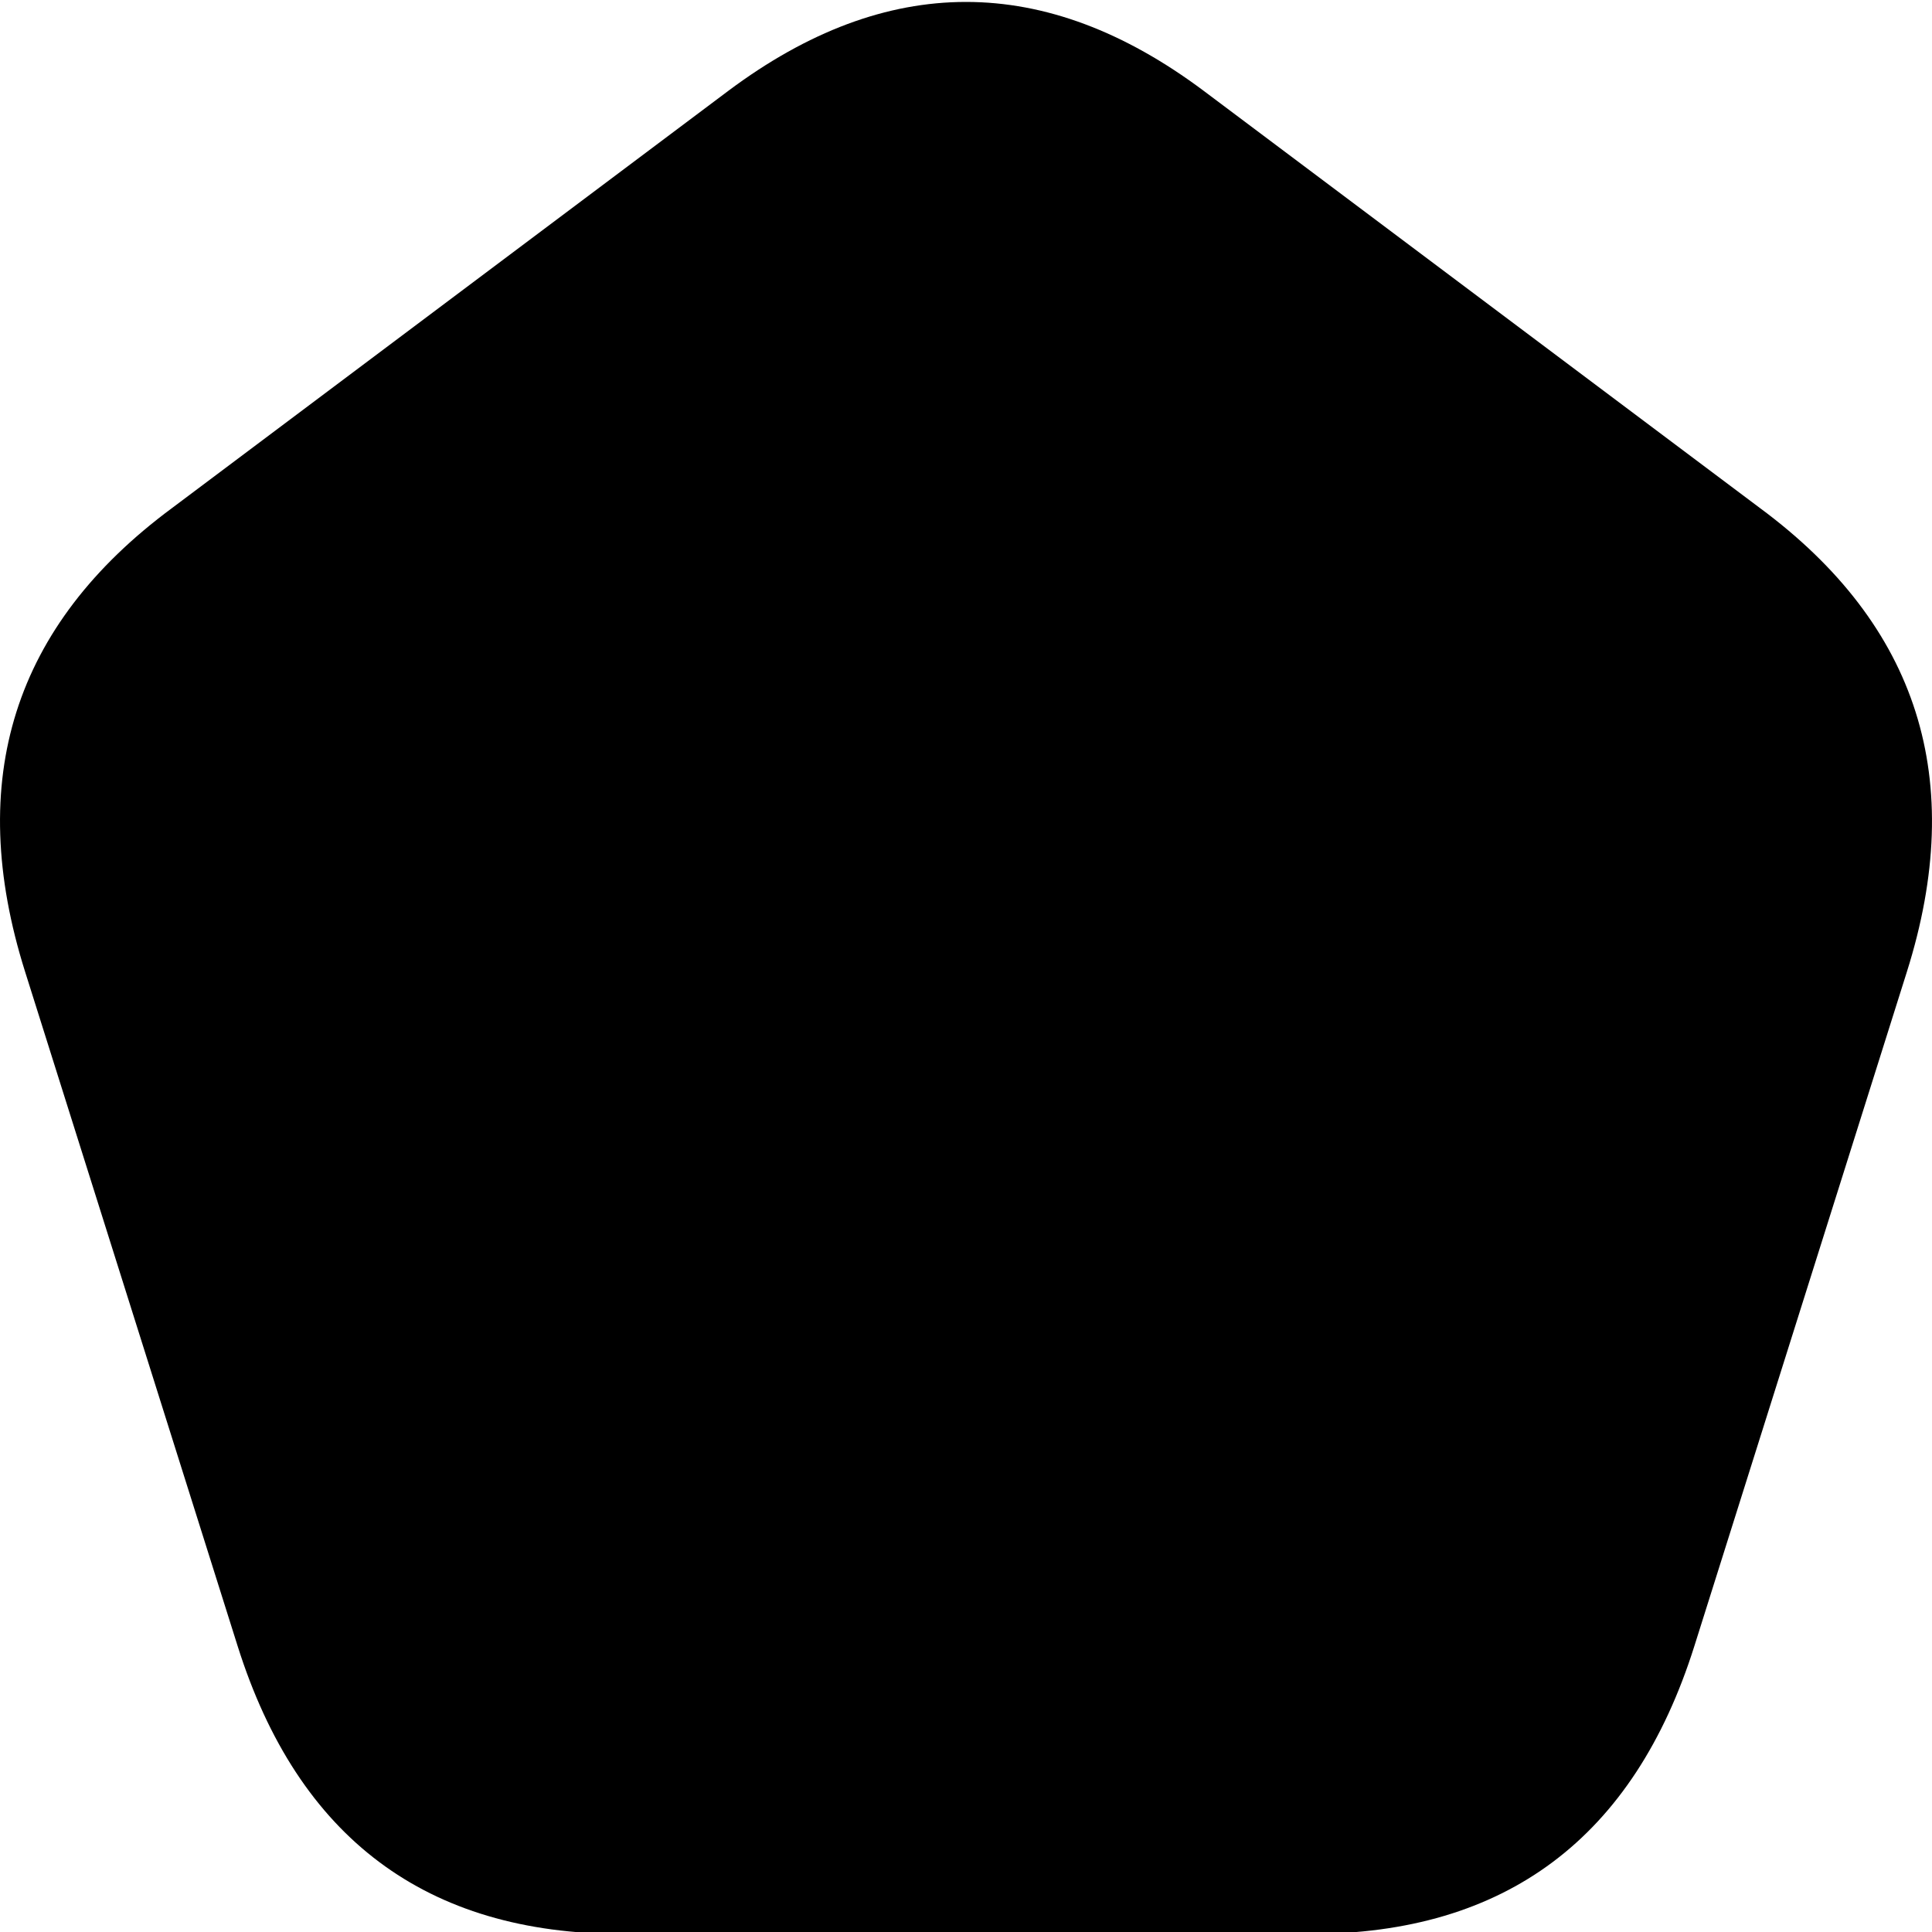
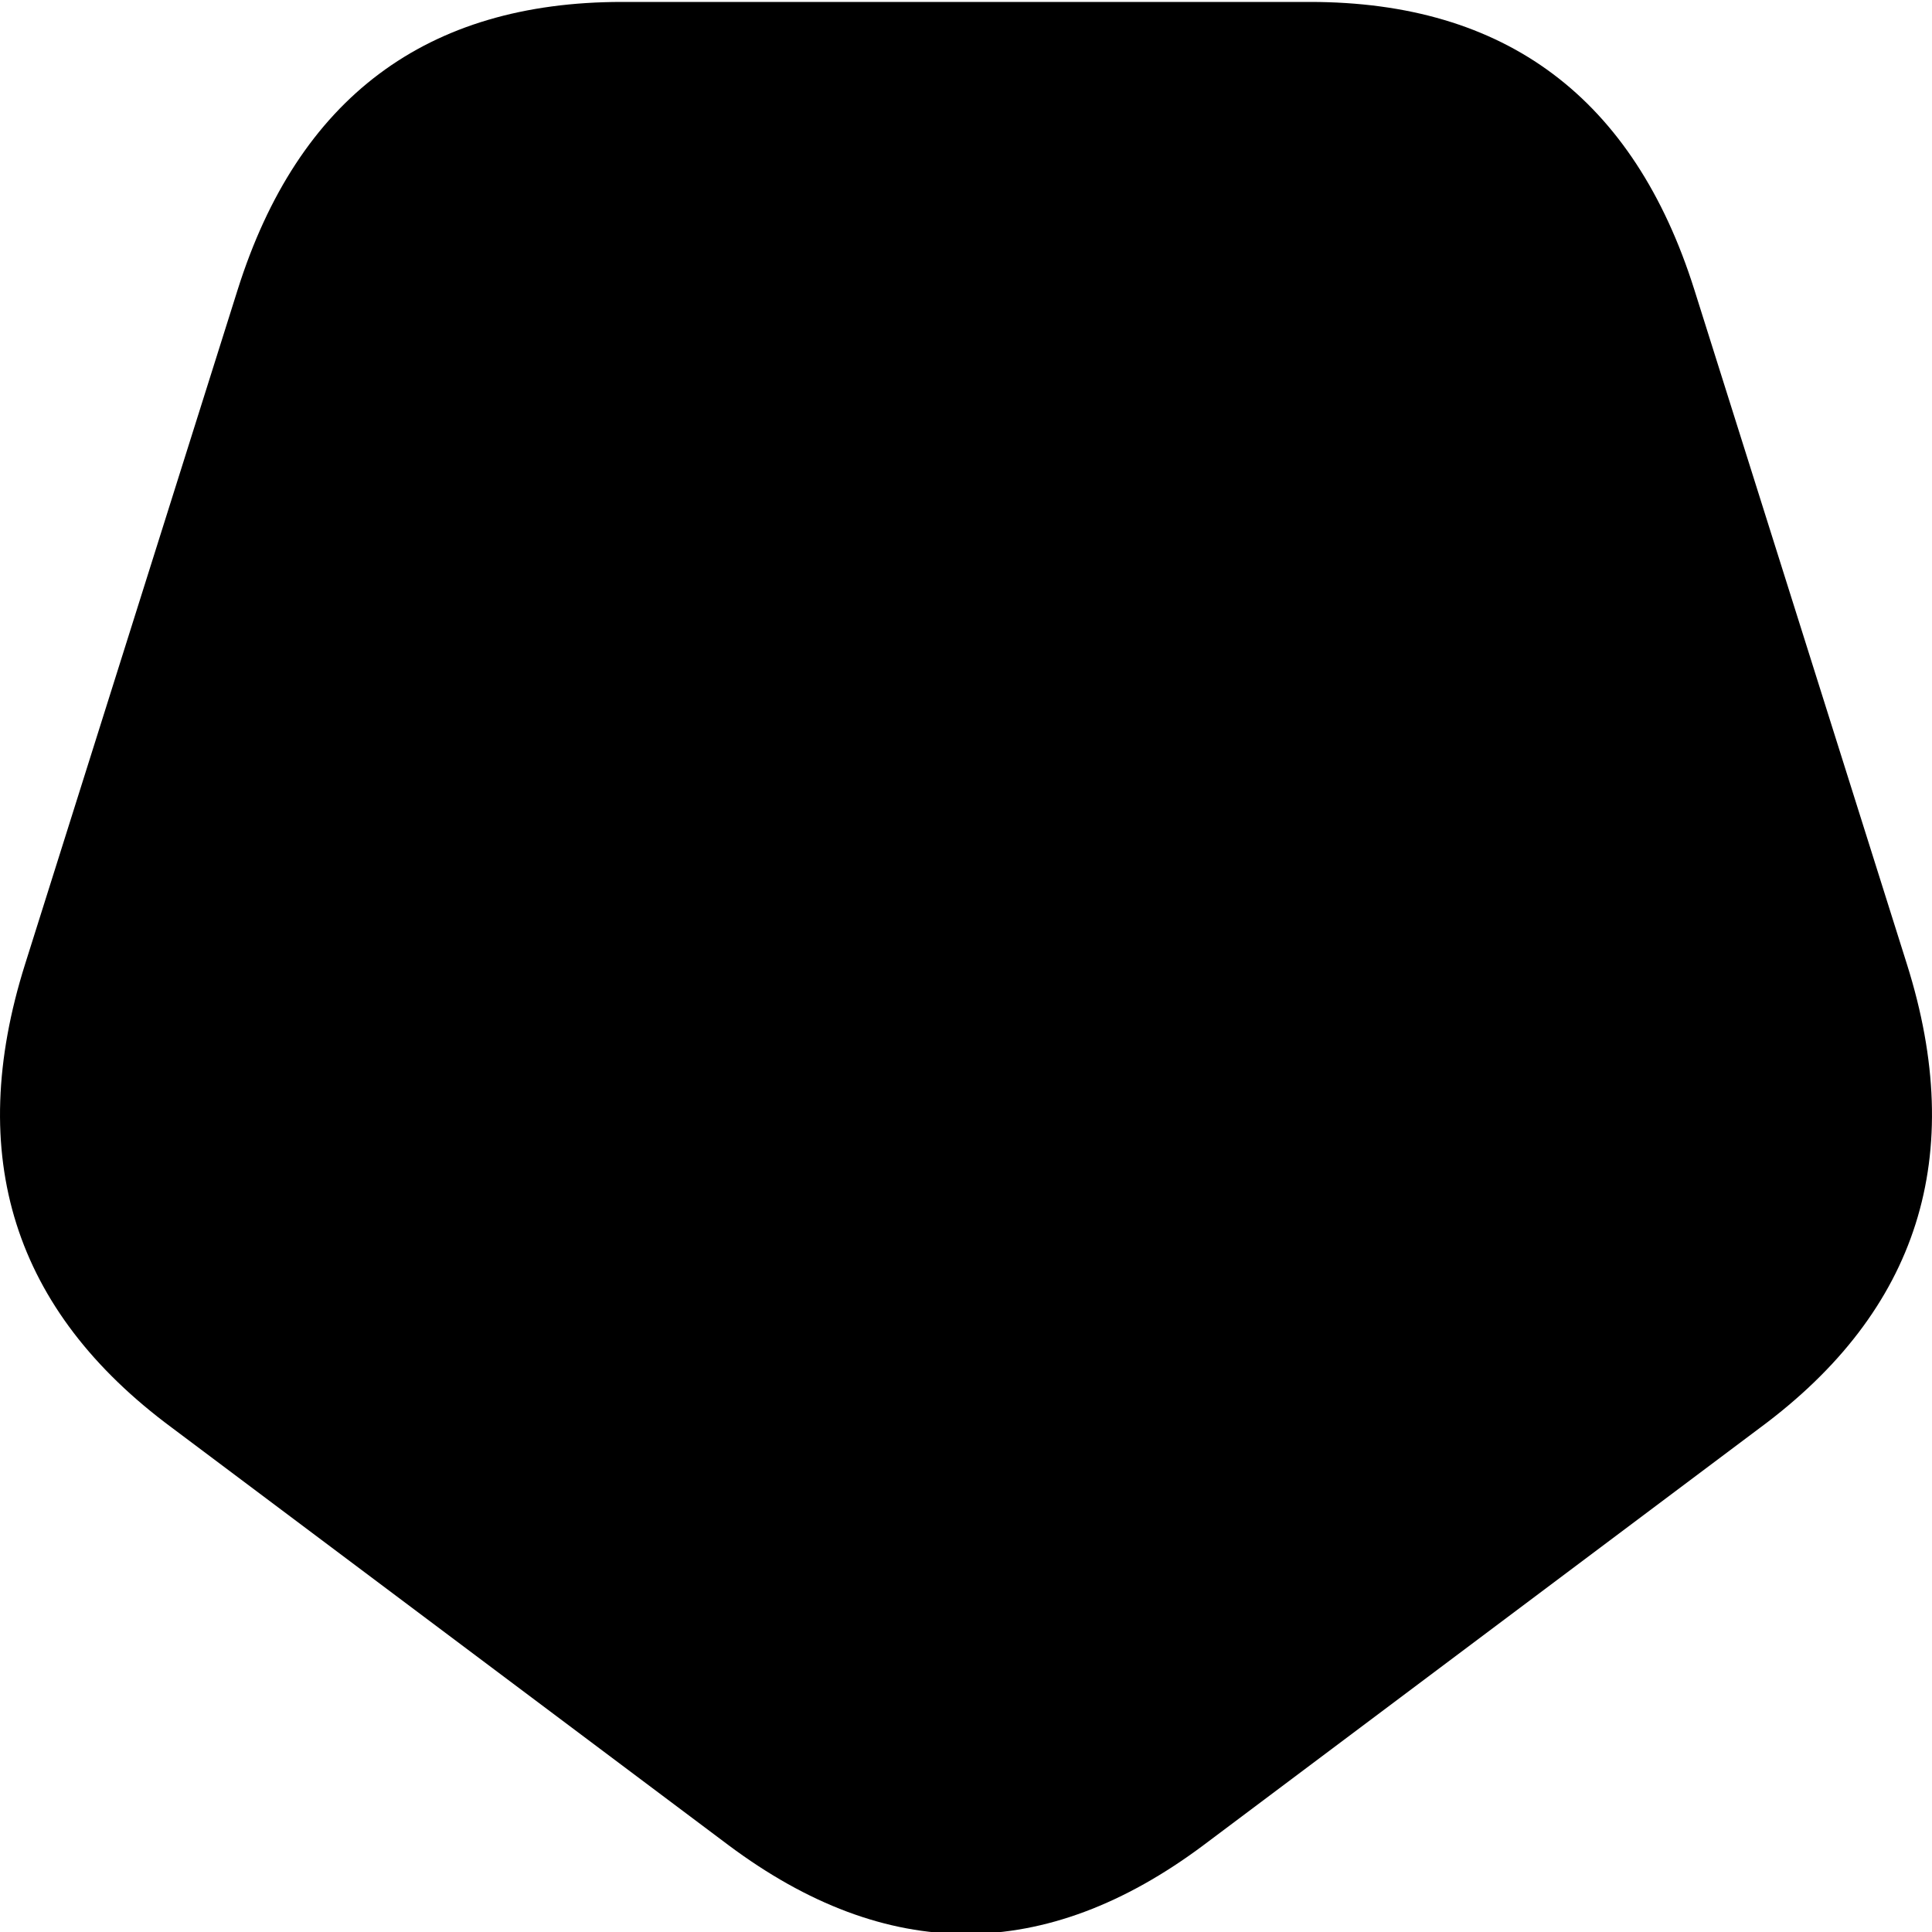
<svg xmlns="http://www.w3.org/2000/svg" xmlns:ns1="https://boxy-svg.com" viewBox="0 0 1 1" width="1px" height="1px">
-   <path d="M 0.377 0.047 Q 0.5 -0.045 0.623 0.047 L 0.911 0.263 Q 1.034 0.354 0.987 0.503 L 0.877 0.852 Q 0.83 1.001 0.678 1.001 L 0.322 1.001 Q 0.17 1.001 0.123 0.852 L 0.013 0.503 Q -0.034 0.354 0.089 0.263 Z" style="" ns1:shape="n-gon 0.5 0.533 0.561 0.578 5 0.23 1@dc9500aa" />
+   <path d="M 0.377 -0.955 Q 0.5 -1.047 0.623 -0.955 L 0.911 -0.739 Q 1.034 -0.648 0.987 -0.499 L 0.877 -0.15 Q 0.83 -0.001 0.678 -0.001 L 0.322 -0.001 Q 0.17 -0.001 0.123 -0.15 L 0.013 -0.499 Q -0.034 -0.648 0.089 -0.739 Z" style="" transform="matrix(1, 0, 0, -1, 0, 0)" ns1:shape="n-gon 0.5 -0.469 0.561 0.578 5 0.23 1@fd0dc296" />
</svg>
